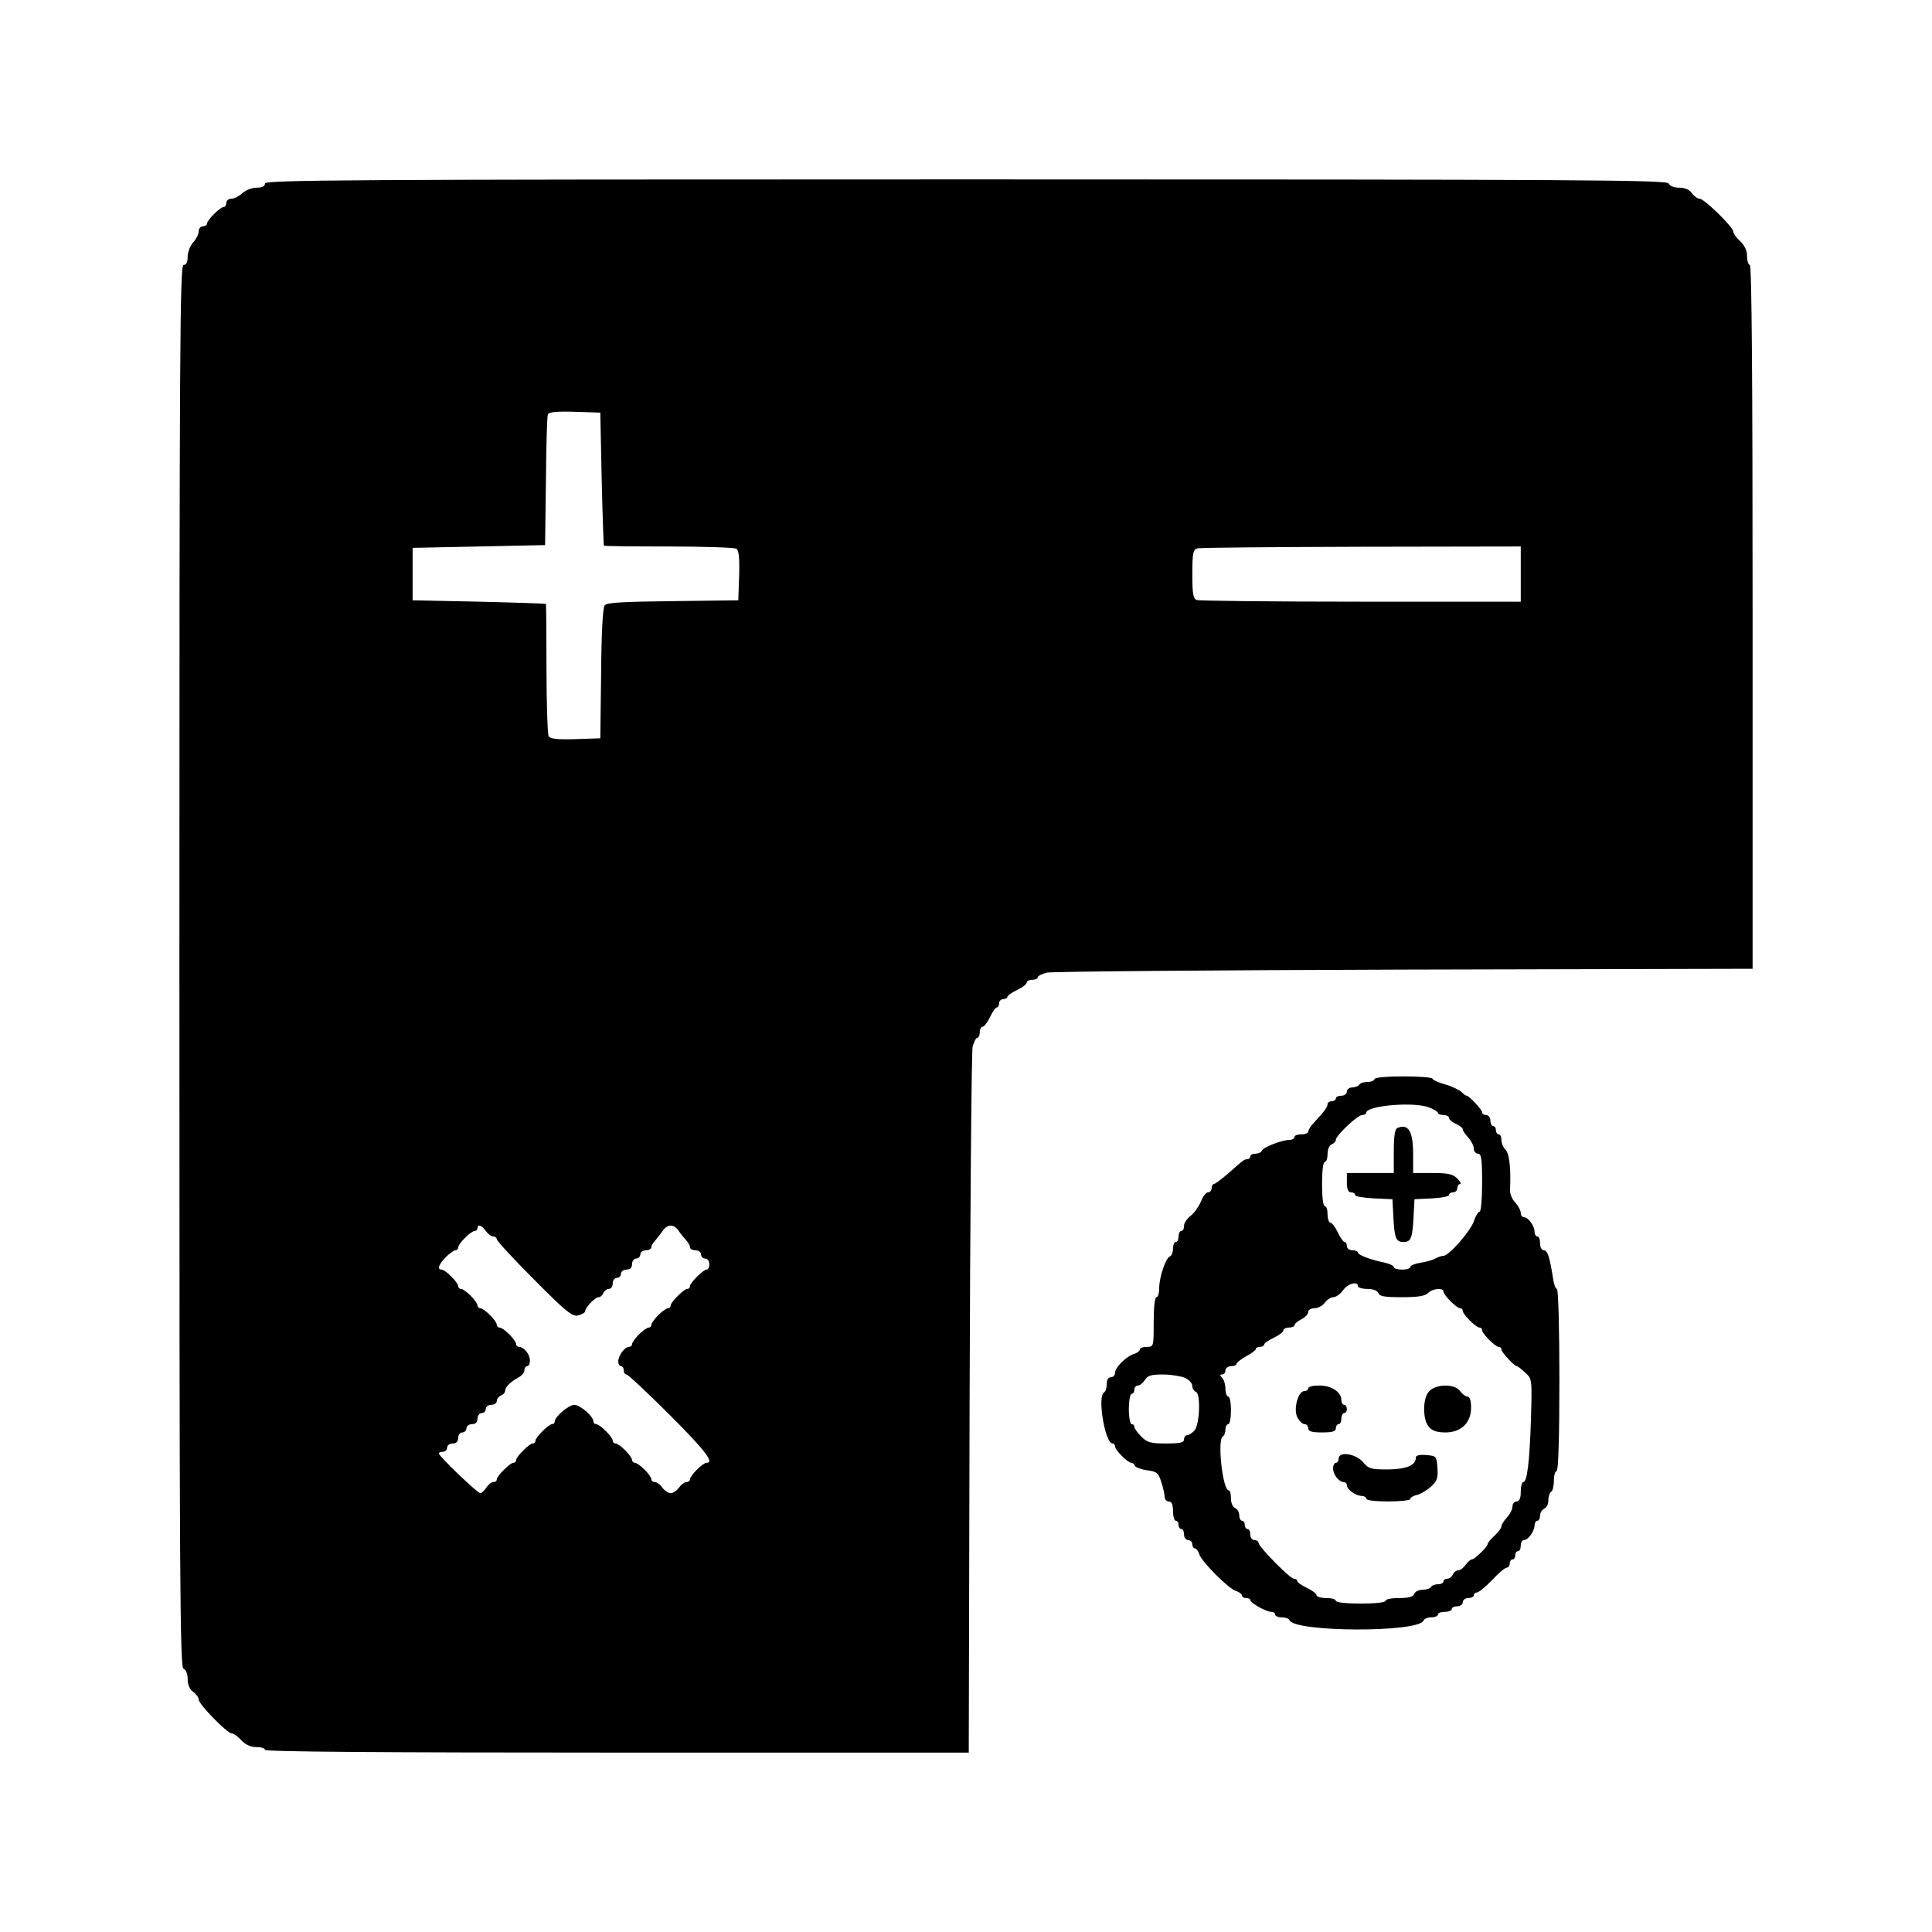
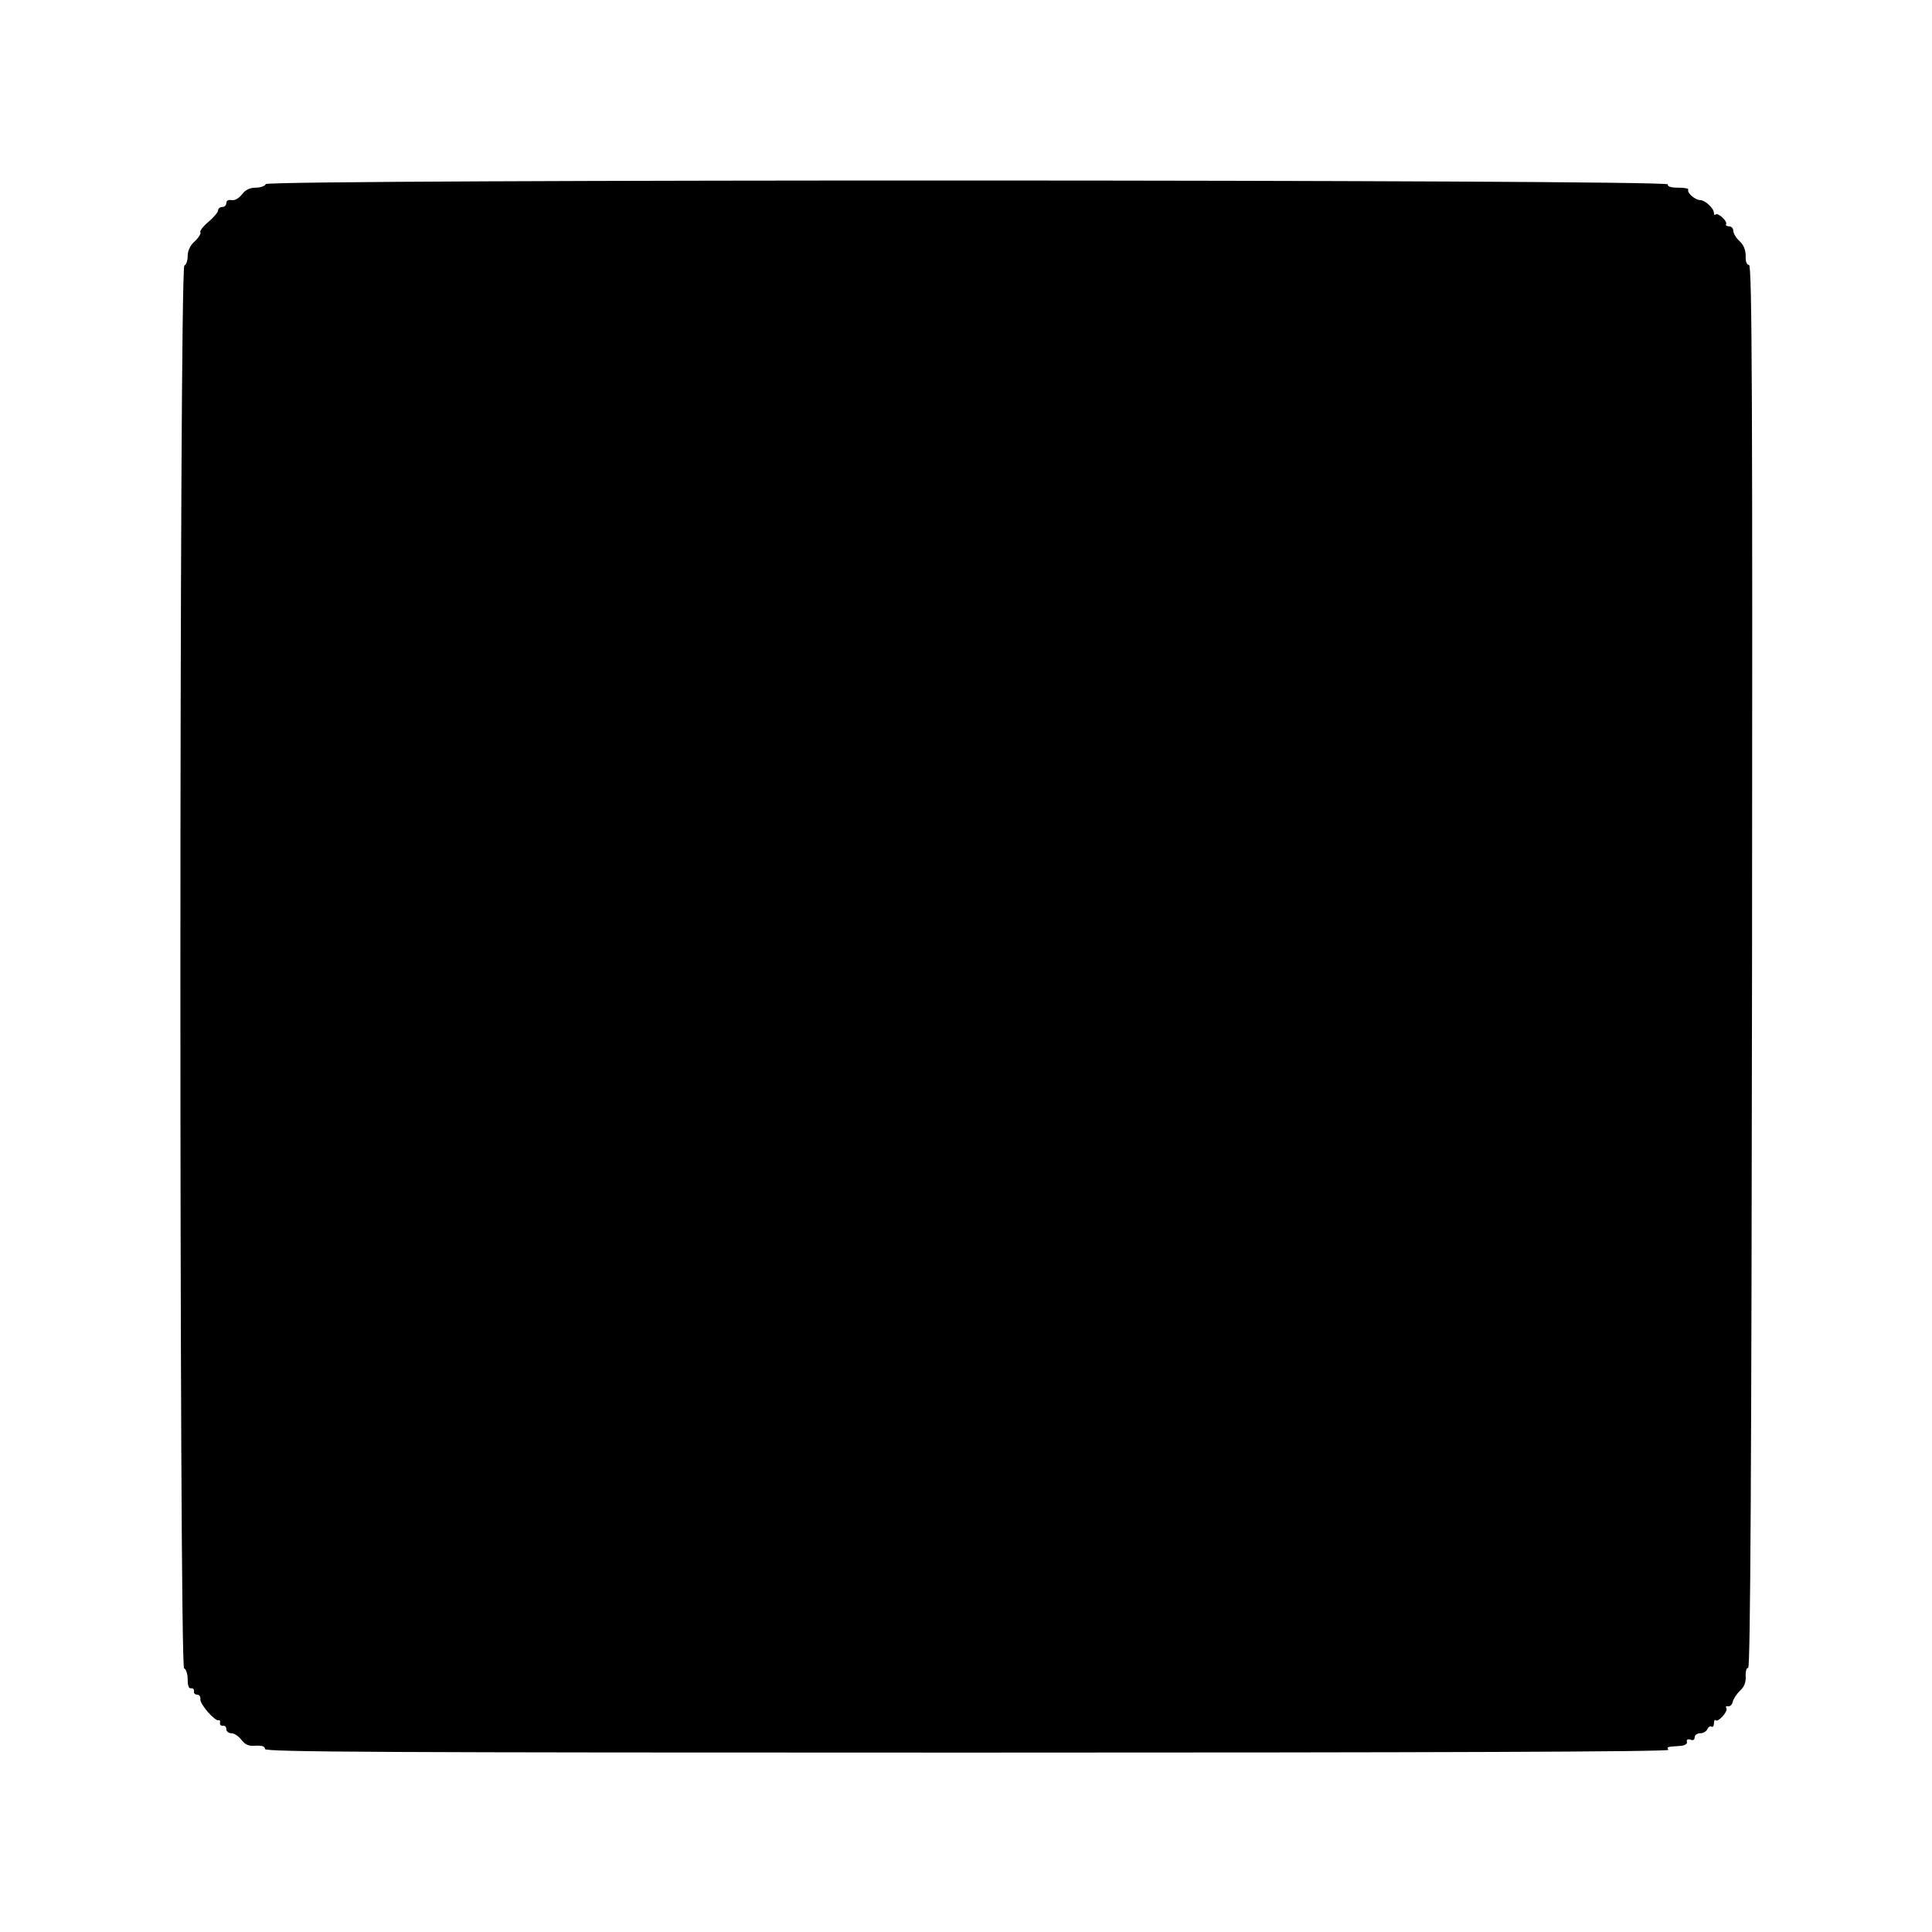
<svg xmlns="http://www.w3.org/2000/svg" version="1.0" width="700pt" height="700pt" viewBox="0 0 700 700" preserveAspectRatio="xMidYMid meet">
  <g transform="translate(0,700) scale(0.1,-0.1)" fill="#000000" stroke="none">
-     <path d="M960 6335 c0 -10 -10 -15 -30 -15 -17 0 -40 -9 -52 -20 -12 -11 -30 -20 -40 -20 -10 0 -18 -7 -18 -15 0 -8 -4 -15 -10 -15 -12 0 -60 -48 -60 -60 0 -6 -7 -10 -15 -10 -8 0 -15 -8 -15 -18 0 -10 -9 -28 -20 -40 -11 -12 -20 -35 -20 -52 0 -20 -5 -30 -15 -30 -13 0 -15 -289 -15 -2540 0 -2249 2 -2541 15 -2546 9 -4 15 -19 15 -38 0 -20 7 -37 20 -46 11 -8 20 -21 20 -28 0 -17 103 -122 119 -122 7 0 22 -11 35 -25 15 -16 34 -25 55 -25 17 0 31 -4 31 -10 0 -7 432 -10 1275 -10 l1275 0 3 1263 c2 694 7 1277 11 1295 5 17 12 32 17 32 5 0 9 9 9 20 0 11 5 20 10 20 6 0 18 16 27 35 9 19 20 35 25 35 4 0 8 7 8 15 0 8 7 15 15 15 8 0 15 4 15 8 0 5 16 16 35 25 19 9 35 21 35 27 0 5 9 10 20 10 11 0 20 4 20 9 0 5 15 12 33 17 17 4 600 9 1295 11 l1262 3 0 1275 c0 843 -3 1275 -10 1275 -5 0 -10 14 -10 31 0 21 -9 40 -25 55 -14 13 -25 28 -25 35 0 16 -105 119 -122 119 -7 0 -20 9 -28 20 -9 13 -26 20 -46 20 -19 0 -34 6 -38 15 -5 13 -297 15 -2546 15 -2251 0 -2540 -2 -2540 -15z m1220 -1070 c3 -132 7 -241 8 -242 1 -2 107 -3 235 -3 127 0 238 -4 245 -8 9 -6 12 -33 10 -98 l-3 -89 -236 -3 c-181 -2 -239 -5 -248 -15 -7 -9 -12 -98 -13 -248 l-3 -234 -89 -3 c-65 -2 -92 1 -98 10 -4 7 -8 118 -8 246 0 127 -1 233 -2 234 -2 1 -111 5 -243 8 l-240 5 0 95 0 95 240 5 240 5 3 230 c1 127 4 236 7 243 3 9 29 12 97 10 l93 -3 5 -240z m3330 -345 l0 -100 -579 0 c-319 0 -586 3 -595 6 -13 5 -16 23 -16 94 0 76 3 89 18 93 9 3 277 5 595 6 l577 1 0 -100z m-3750 -2380 c8 -11 20 -20 27 -20 7 0 13 -5 13 -10 0 -6 61 -72 135 -146 118 -119 139 -135 160 -130 14 4 25 10 25 15 0 13 36 51 49 51 6 0 14 7 17 15 4 8 12 15 20 15 8 0 14 9 14 20 0 11 7 20 15 20 8 0 15 7 15 15 0 8 9 15 20 15 13 0 20 7 20 20 0 11 7 20 15 20 8 0 15 7 15 15 0 8 9 15 20 15 11 0 20 5 20 11 0 6 6 16 13 23 6 8 19 23 27 35 18 27 42 27 60 0 8 -12 21 -27 28 -35 6 -7 12 -17 12 -23 0 -6 9 -11 20 -11 11 0 20 -7 20 -15 0 -8 7 -15 15 -15 8 0 15 -9 15 -20 0 -11 -4 -20 -10 -20 -12 0 -60 -48 -60 -60 0 -6 -4 -10 -10 -10 -12 0 -60 -48 -60 -60 0 -6 -4 -10 -10 -10 -5 0 -21 -11 -35 -25 -14 -14 -25 -30 -25 -35 0 -6 -4 -10 -10 -10 -5 0 -21 -11 -35 -25 -14 -14 -25 -30 -25 -35 0 -6 -5 -10 -11 -10 -16 0 -38 -31 -39 -52 0 -10 5 -18 10 -18 6 0 10 -7 10 -15 0 -8 4 -15 10 -15 5 0 75 -65 155 -145 132 -132 164 -175 135 -175 -6 0 -22 -11 -35 -25 -14 -13 -25 -29 -25 -35 0 -5 -6 -10 -13 -10 -7 0 -19 -9 -27 -20 -8 -11 -21 -20 -30 -20 -9 0 -22 9 -30 20 -8 11 -20 20 -27 20 -7 0 -13 5 -13 10 0 14 -46 60 -60 60 -5 0 -10 5 -10 10 0 14 -46 60 -60 60 -5 0 -10 5 -10 10 0 6 -11 22 -25 35 -13 14 -29 25 -35 25 -5 0 -10 5 -10 10 0 18 -48 60 -69 60 -20 0 -71 -43 -71 -60 0 -6 -4 -10 -10 -10 -12 0 -60 -48 -60 -60 0 -6 -4 -10 -10 -10 -12 0 -60 -48 -60 -60 0 -6 -4 -10 -10 -10 -12 0 -60 -48 -60 -60 0 -6 -6 -10 -13 -10 -7 0 -18 -9 -25 -20 -7 -11 -17 -20 -22 -20 -10 0 -150 134 -150 144 0 3 7 6 15 6 8 0 15 7 15 15 0 8 9 15 20 15 13 0 20 7 20 20 0 11 7 20 15 20 8 0 15 7 15 15 0 8 9 15 20 15 13 0 20 7 20 20 0 11 7 20 15 20 8 0 15 7 15 15 0 8 9 15 20 15 11 0 20 6 20 14 0 8 7 16 15 20 8 3 15 10 15 16 0 14 19 33 48 49 12 6 22 18 22 26 0 8 5 15 10 15 6 0 10 9 10 21 0 22 -22 49 -39 49 -6 0 -11 5 -11 10 0 14 -46 60 -60 60 -5 0 -10 5 -10 10 0 14 -46 60 -60 60 -5 0 -10 5 -10 10 0 14 -46 60 -60 60 -5 0 -10 5 -10 10 0 6 -11 22 -25 35 -13 14 -29 25 -35 25 -17 0 -11 18 15 45 14 14 30 25 35 25 6 0 10 5 10 10 0 6 11 22 25 35 13 14 29 25 35 25 5 0 10 5 10 10 0 16 15 11 30 -10z" />
-     <path d="M4980 3090 c0 -5 -11 -10 -24 -10 -14 0 -28 -4 -31 -10 -3 -5 -15 -10 -26 -10 -10 0 -19 -7 -19 -15 0 -8 -9 -15 -20 -15 -11 0 -20 -4 -20 -10 0 -5 -7 -10 -15 -10 -8 0 -15 -5 -15 -10 0 -11 -10 -25 -47 -65 -13 -13 -23 -29 -23 -35 0 -5 -11 -10 -25 -10 -14 0 -25 -4 -25 -10 0 -5 -8 -10 -17 -10 -28 0 -97 -27 -101 -39 -2 -6 -12 -11 -23 -11 -10 0 -19 -4 -19 -10 0 -5 -5 -10 -10 -10 -12 0 -15 -3 -74 -55 -22 -19 -44 -35 -48 -35 -4 0 -8 -7 -8 -15 0 -8 -6 -15 -13 -15 -7 0 -19 -15 -26 -34 -8 -18 -24 -41 -37 -51 -13 -10 -24 -26 -24 -36 0 -11 -4 -19 -10 -19 -5 0 -10 -9 -10 -20 0 -11 -4 -20 -10 -20 -5 0 -10 -11 -10 -24 0 -13 -5 -26 -11 -28 -15 -5 -39 -75 -39 -115 0 -18 -4 -33 -10 -33 -6 0 -10 -37 -10 -90 0 -89 0 -90 -25 -90 -14 0 -25 -4 -25 -9 0 -5 -9 -13 -20 -16 -29 -9 -70 -49 -70 -69 0 -9 -7 -16 -15 -16 -9 0 -15 -9 -15 -24 0 -14 -4 -28 -10 -31 -25 -15 4 -185 31 -185 5 0 9 -5 9 -10 0 -14 46 -60 59 -60 5 0 11 -5 13 -11 2 -5 22 -13 44 -16 36 -5 41 -9 52 -44 7 -21 12 -46 12 -54 0 -8 7 -15 15 -15 10 0 15 -11 15 -35 0 -19 5 -35 10 -35 6 0 10 -7 10 -15 0 -8 5 -15 10 -15 6 0 10 -9 10 -20 0 -11 7 -20 15 -20 8 0 15 -7 15 -15 0 -8 4 -15 9 -15 5 0 13 -10 16 -21 9 -28 106 -125 134 -134 11 -3 21 -11 21 -16 0 -5 7 -9 15 -9 8 0 15 -3 15 -7 0 -11 58 -43 76 -43 8 0 14 -4 14 -10 0 -5 11 -10 24 -10 13 0 26 -4 28 -10 15 -44 471 -46 486 -1 2 6 15 11 28 11 13 0 24 5 24 10 0 6 11 10 25 10 14 0 25 5 25 10 0 6 9 10 20 10 11 0 20 7 20 15 0 8 9 15 20 15 11 0 20 5 20 10 0 6 5 10 11 10 6 0 31 20 55 45 23 25 47 45 53 45 6 0 11 7 11 15 0 8 5 15 10 15 6 0 10 7 10 15 0 8 5 15 10 15 6 0 10 9 10 20 0 11 5 20 11 20 16 0 38 31 39 53 0 9 5 17 10 17 6 0 10 9 10 19 0 10 7 21 15 25 8 3 15 16 15 30 0 14 5 28 10 31 6 3 10 22 10 41 0 19 5 34 10 34 6 0 10 117 10 330 0 188 -4 330 -9 330 -5 0 -11 17 -14 38 -12 77 -20 102 -33 102 -8 0 -14 10 -14 25 0 14 -4 25 -10 25 -5 0 -10 8 -10 18 -1 21 -23 52 -39 52 -6 0 -11 7 -11 15 0 9 -9 26 -20 38 -12 12 -20 33 -19 47 4 72 -2 130 -16 144 -8 8 -15 24 -15 35 0 12 -4 21 -10 21 -5 0 -10 7 -10 15 0 8 -4 15 -10 15 -5 0 -10 9 -10 20 0 11 -7 20 -15 20 -8 0 -15 4 -15 10 0 9 -47 60 -56 60 -3 0 -12 6 -19 14 -8 7 -34 20 -59 27 -26 7 -46 17 -46 21 0 4 -47 8 -105 8 -63 0 -105 -4 -105 -10z m197 -102 c18 -7 33 -16 33 -20 0 -4 9 -8 20 -8 11 0 20 -5 20 -10 0 -6 11 -16 25 -22 14 -6 25 -15 25 -20 0 -5 9 -18 20 -30 11 -12 20 -30 20 -40 0 -10 7 -18 15 -18 12 0 15 -18 15 -105 0 -58 -4 -105 -9 -105 -5 0 -15 -16 -21 -35 -12 -35 -90 -125 -110 -125 -6 0 -18 -4 -28 -9 -9 -6 -34 -13 -54 -16 -21 -3 -38 -10 -38 -15 0 -6 -13 -10 -30 -10 -16 0 -30 4 -30 9 0 5 -15 12 -32 16 -51 10 -98 28 -98 37 0 4 -9 8 -20 8 -11 0 -20 7 -20 15 0 8 -4 15 -8 15 -5 0 -16 16 -25 35 -9 19 -21 35 -27 35 -5 0 -10 14 -10 30 0 17 -4 30 -10 30 -6 0 -10 33 -10 80 0 47 4 80 10 80 6 0 10 13 10 29 0 16 6 31 15 35 8 3 15 10 15 16 0 16 79 90 95 90 8 0 15 4 15 8 0 26 169 41 227 20z m-257 -648 c0 -5 15 -10 34 -10 21 0 36 -6 40 -15 4 -12 23 -15 85 -15 57 0 84 4 95 15 16 17 56 20 56 5 0 -12 48 -60 60 -60 6 0 10 -4 10 -10 0 -12 48 -60 60 -60 6 0 10 -4 10 -10 0 -12 48 -60 60 -60 6 0 10 -4 10 -10 0 -9 47 -60 56 -60 3 0 16 -10 30 -23 25 -23 25 -24 21 -168 -5 -157 -14 -229 -28 -229 -5 0 -9 -16 -9 -35 0 -24 -5 -35 -15 -35 -8 0 -15 -8 -15 -18 0 -10 -9 -28 -20 -40 -11 -12 -20 -26 -20 -32 0 -6 -11 -21 -25 -34 -14 -13 -25 -26 -25 -30 0 -10 -47 -56 -57 -56 -5 0 -15 -9 -23 -20 -8 -11 -20 -20 -28 -20 -7 0 -15 -7 -18 -15 -4 -8 -12 -15 -20 -15 -8 0 -14 -4 -14 -10 0 -5 -9 -10 -19 -10 -11 0 -23 -4 -26 -10 -3 -5 -17 -10 -31 -10 -14 0 -27 -7 -30 -15 -4 -11 -21 -15 -55 -15 -27 0 -49 -4 -49 -10 0 -6 -37 -10 -90 -10 -53 0 -90 4 -90 10 0 6 -16 10 -35 10 -19 0 -35 5 -35 10 0 6 -16 18 -35 27 -19 9 -35 20 -35 25 0 4 -5 8 -12 8 -14 0 -128 116 -128 130 0 5 -7 10 -15 10 -8 0 -15 9 -15 20 0 11 -4 20 -10 20 -5 0 -10 7 -10 15 0 8 -4 15 -10 15 -5 0 -10 9 -10 20 0 11 -7 23 -15 26 -9 4 -15 19 -15 35 0 16 -3 29 -8 29 -22 0 -42 182 -22 195 6 3 10 15 10 26 0 10 5 19 10 19 6 0 10 23 10 50 0 28 -4 50 -10 50 -5 0 -10 13 -10 28 0 15 -5 33 -12 40 -9 9 -9 12 0 12 7 0 12 7 12 15 0 8 9 15 20 15 11 0 20 4 20 8 0 5 16 17 35 28 19 10 35 22 35 26 0 5 7 8 15 8 8 0 15 4 15 8 0 5 16 16 35 25 19 9 35 21 35 27 0 5 9 10 20 10 11 0 20 4 20 8 0 5 11 15 25 22 14 7 25 19 25 27 0 7 10 13 23 13 12 0 29 9 37 20 8 11 22 20 31 20 9 0 25 11 35 25 18 25 54 34 54 15z m-627 -332 c15 -7 27 -20 27 -30 0 -9 6 -18 13 -21 18 -6 14 -121 -6 -141 -9 -9 -20 -16 -26 -16 -6 0 -11 -7 -11 -15 0 -12 -14 -15 -65 -15 -55 0 -68 3 -90 25 -14 14 -25 30 -25 35 0 6 -4 10 -10 10 -5 0 -10 25 -10 55 0 30 5 55 10 55 6 0 10 7 10 15 0 8 6 15 13 15 7 0 18 9 25 20 10 16 23 20 65 20 29 0 65 -6 80 -12z" />
-     <path d="M5063 2913 c-9 -3 -13 -30 -13 -84 l0 -79 -85 0 -85 0 0 -35 c0 -24 5 -35 15 -35 8 0 15 -4 15 -10 0 -5 30 -10 68 -12 l67 -3 3 -55 c4 -86 9 -100 37 -100 28 0 33 14 37 100 l3 55 63 3 c34 2 62 7 62 12 0 6 7 10 15 10 8 0 15 7 15 15 0 8 5 15 10 15 6 0 1 9 -10 20 -16 16 -33 20 -90 20 l-70 0 0 69 c0 82 -17 111 -57 94z" />
-     <path d="M4740 1970 c0 -5 -6 -10 -14 -10 -23 0 -41 -67 -25 -96 7 -13 18 -24 26 -24 7 0 13 -7 13 -15 0 -11 12 -15 50 -15 38 0 50 4 50 15 0 8 5 15 10 15 6 0 10 9 10 20 0 11 5 20 10 20 6 0 10 7 10 15 0 8 -4 15 -10 15 -5 0 -10 8 -10 18 0 28 -36 52 -80 52 -22 0 -40 -4 -40 -10z" />
-     <path d="M5178 1959 c-24 -25 -24 -102 -1 -129 12 -14 30 -20 60 -20 57 0 93 35 93 90 0 26 -5 40 -13 40 -7 0 -19 9 -27 20 -19 27 -88 26 -112 -1z" />
-     <path d="M4850 1715 c0 -8 -4 -15 -10 -15 -5 0 -10 -9 -10 -21 0 -22 22 -49 39 -49 6 0 11 -5 11 -11 0 -16 31 -38 53 -39 9 0 17 -4 17 -10 0 -6 33 -10 80 -10 44 0 80 4 80 9 0 5 11 12 25 15 13 3 36 17 50 30 22 20 26 32 23 68 -3 42 -4 43 -40 46 -24 2 -38 -1 -38 -8 0 -29 -32 -43 -100 -44 -63 0 -71 2 -92 27 -27 31 -88 39 -88 12z" />
+     <path d="M963 6333 c-3 -7 -19 -13 -37 -13 -21 0 -37 -8 -49 -24 -12 -15 -26 -23 -38 -21 -12 2 -19 -2 -19 -11 0 -8 -7 -14 -15 -14 -8 0 -15 -6 -15 -13 0 -6 -16 -25 -35 -41 -19 -16 -32 -33 -29 -37 3 -5 -6 -20 -20 -33 -17 -15 -26 -34 -26 -54 0 -17 -6 -32 -12 -34 -19 -7 -19 -5076 -1 -5083 7 -2 13 -20 13 -40 0 -23 4 -34 13 -32 6 1 11 -4 10 -10 -2 -7 3 -13 11 -13 8 0 13 -7 12 -16 -3 -18 53 -81 66 -77 4 2 7 -3 5 -10 -1 -6 4 -11 11 -10 6 2 12 -4 12 -12 0 -8 8 -15 19 -15 10 0 26 -11 36 -24 14 -18 26 -23 51 -21 23 1 34 -2 34 -12 0 -11 418 -13 2546 -13 1694 0 2543 3 2539 10 -7 11 -5 11 40 14 19 1 29 7 27 15 -2 8 3 11 13 8 9 -4 15 -1 15 8 0 8 9 15 20 15 11 0 23 7 26 15 4 8 10 12 15 9 5 -3 9 3 9 12 0 10 3 15 6 11 9 -8 46 32 39 44 -4 5 -1 8 6 7 7 -2 15 6 17 16 2 10 14 28 26 40 16 14 22 31 21 53 -1 18 3 31 9 30 8 -1 12 740 14 2541 2 2072 0 2542 -11 2542 -8 0 -13 12 -12 32 0 22 -7 40 -22 54 -13 12 -23 29 -23 38 0 9 -7 16 -16 16 -8 0 -13 4 -10 8 6 10 -30 43 -38 35 -3 -4 -6 -1 -6 5 0 17 -32 47 -50 47 -18 0 -49 27 -43 38 2 4 -14 7 -36 7 -27 0 -40 4 -38 12 3 18 -5073 19 -5080 1z" />
  </g>
</svg>
